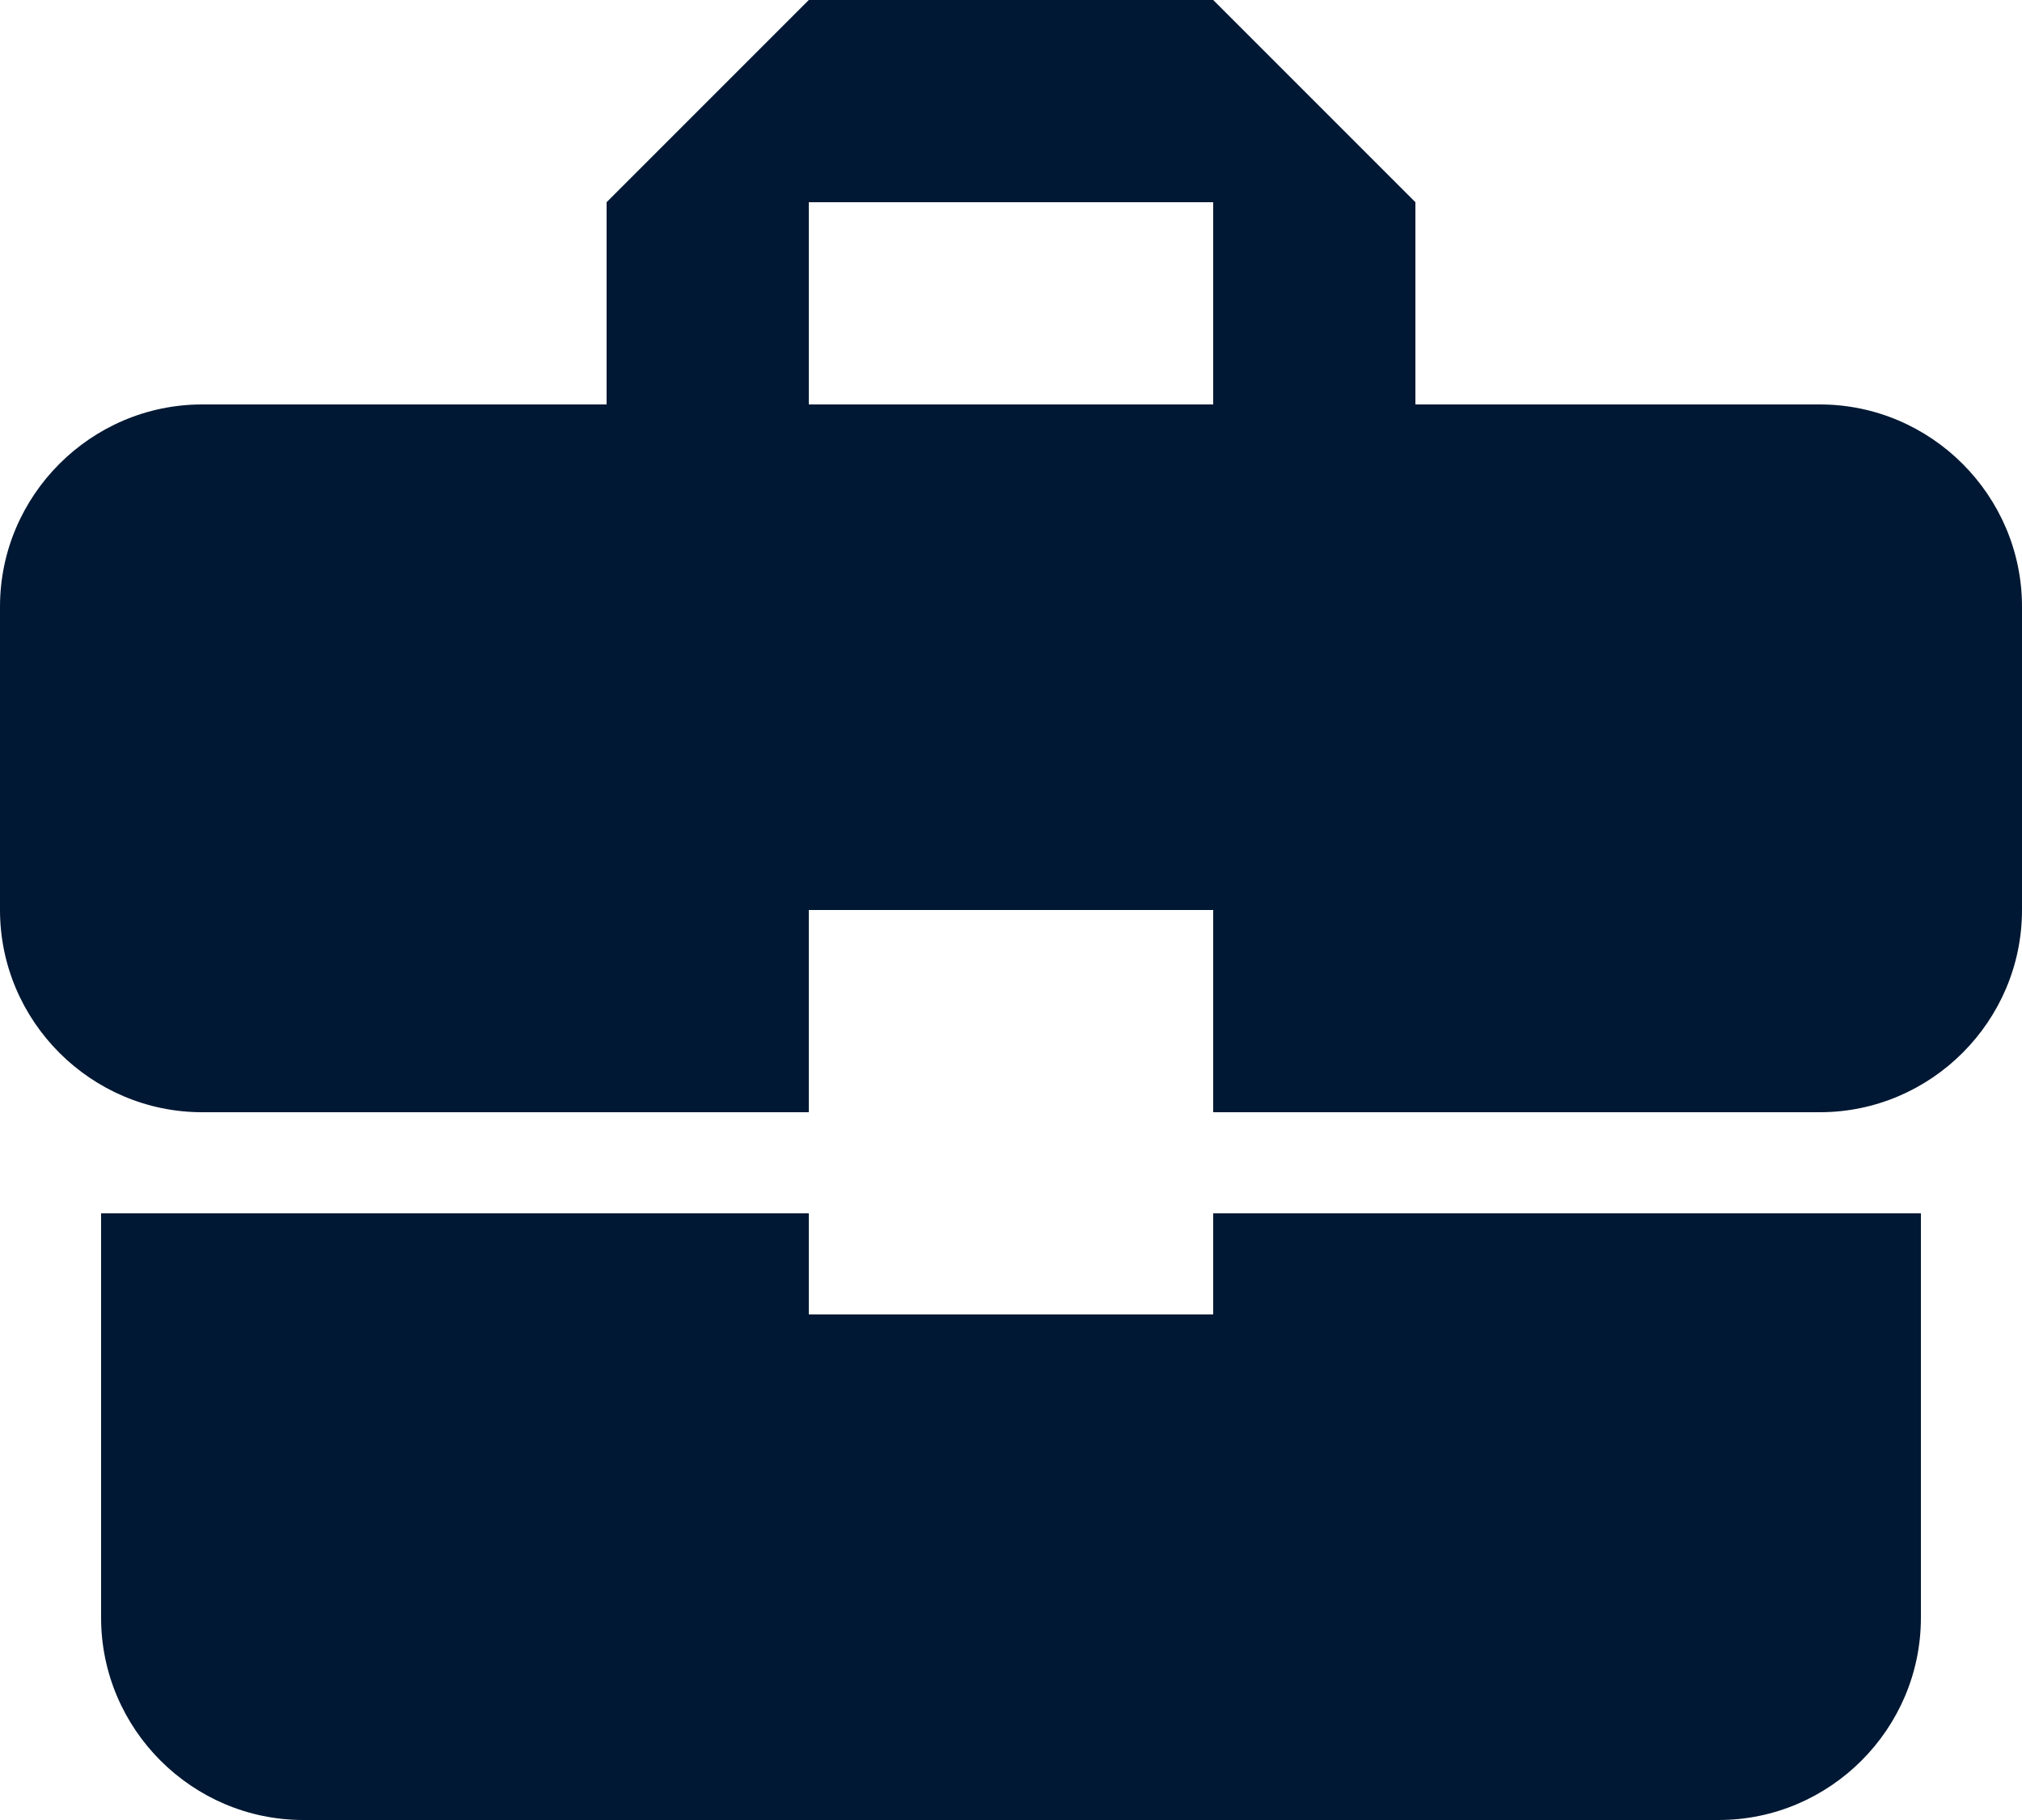
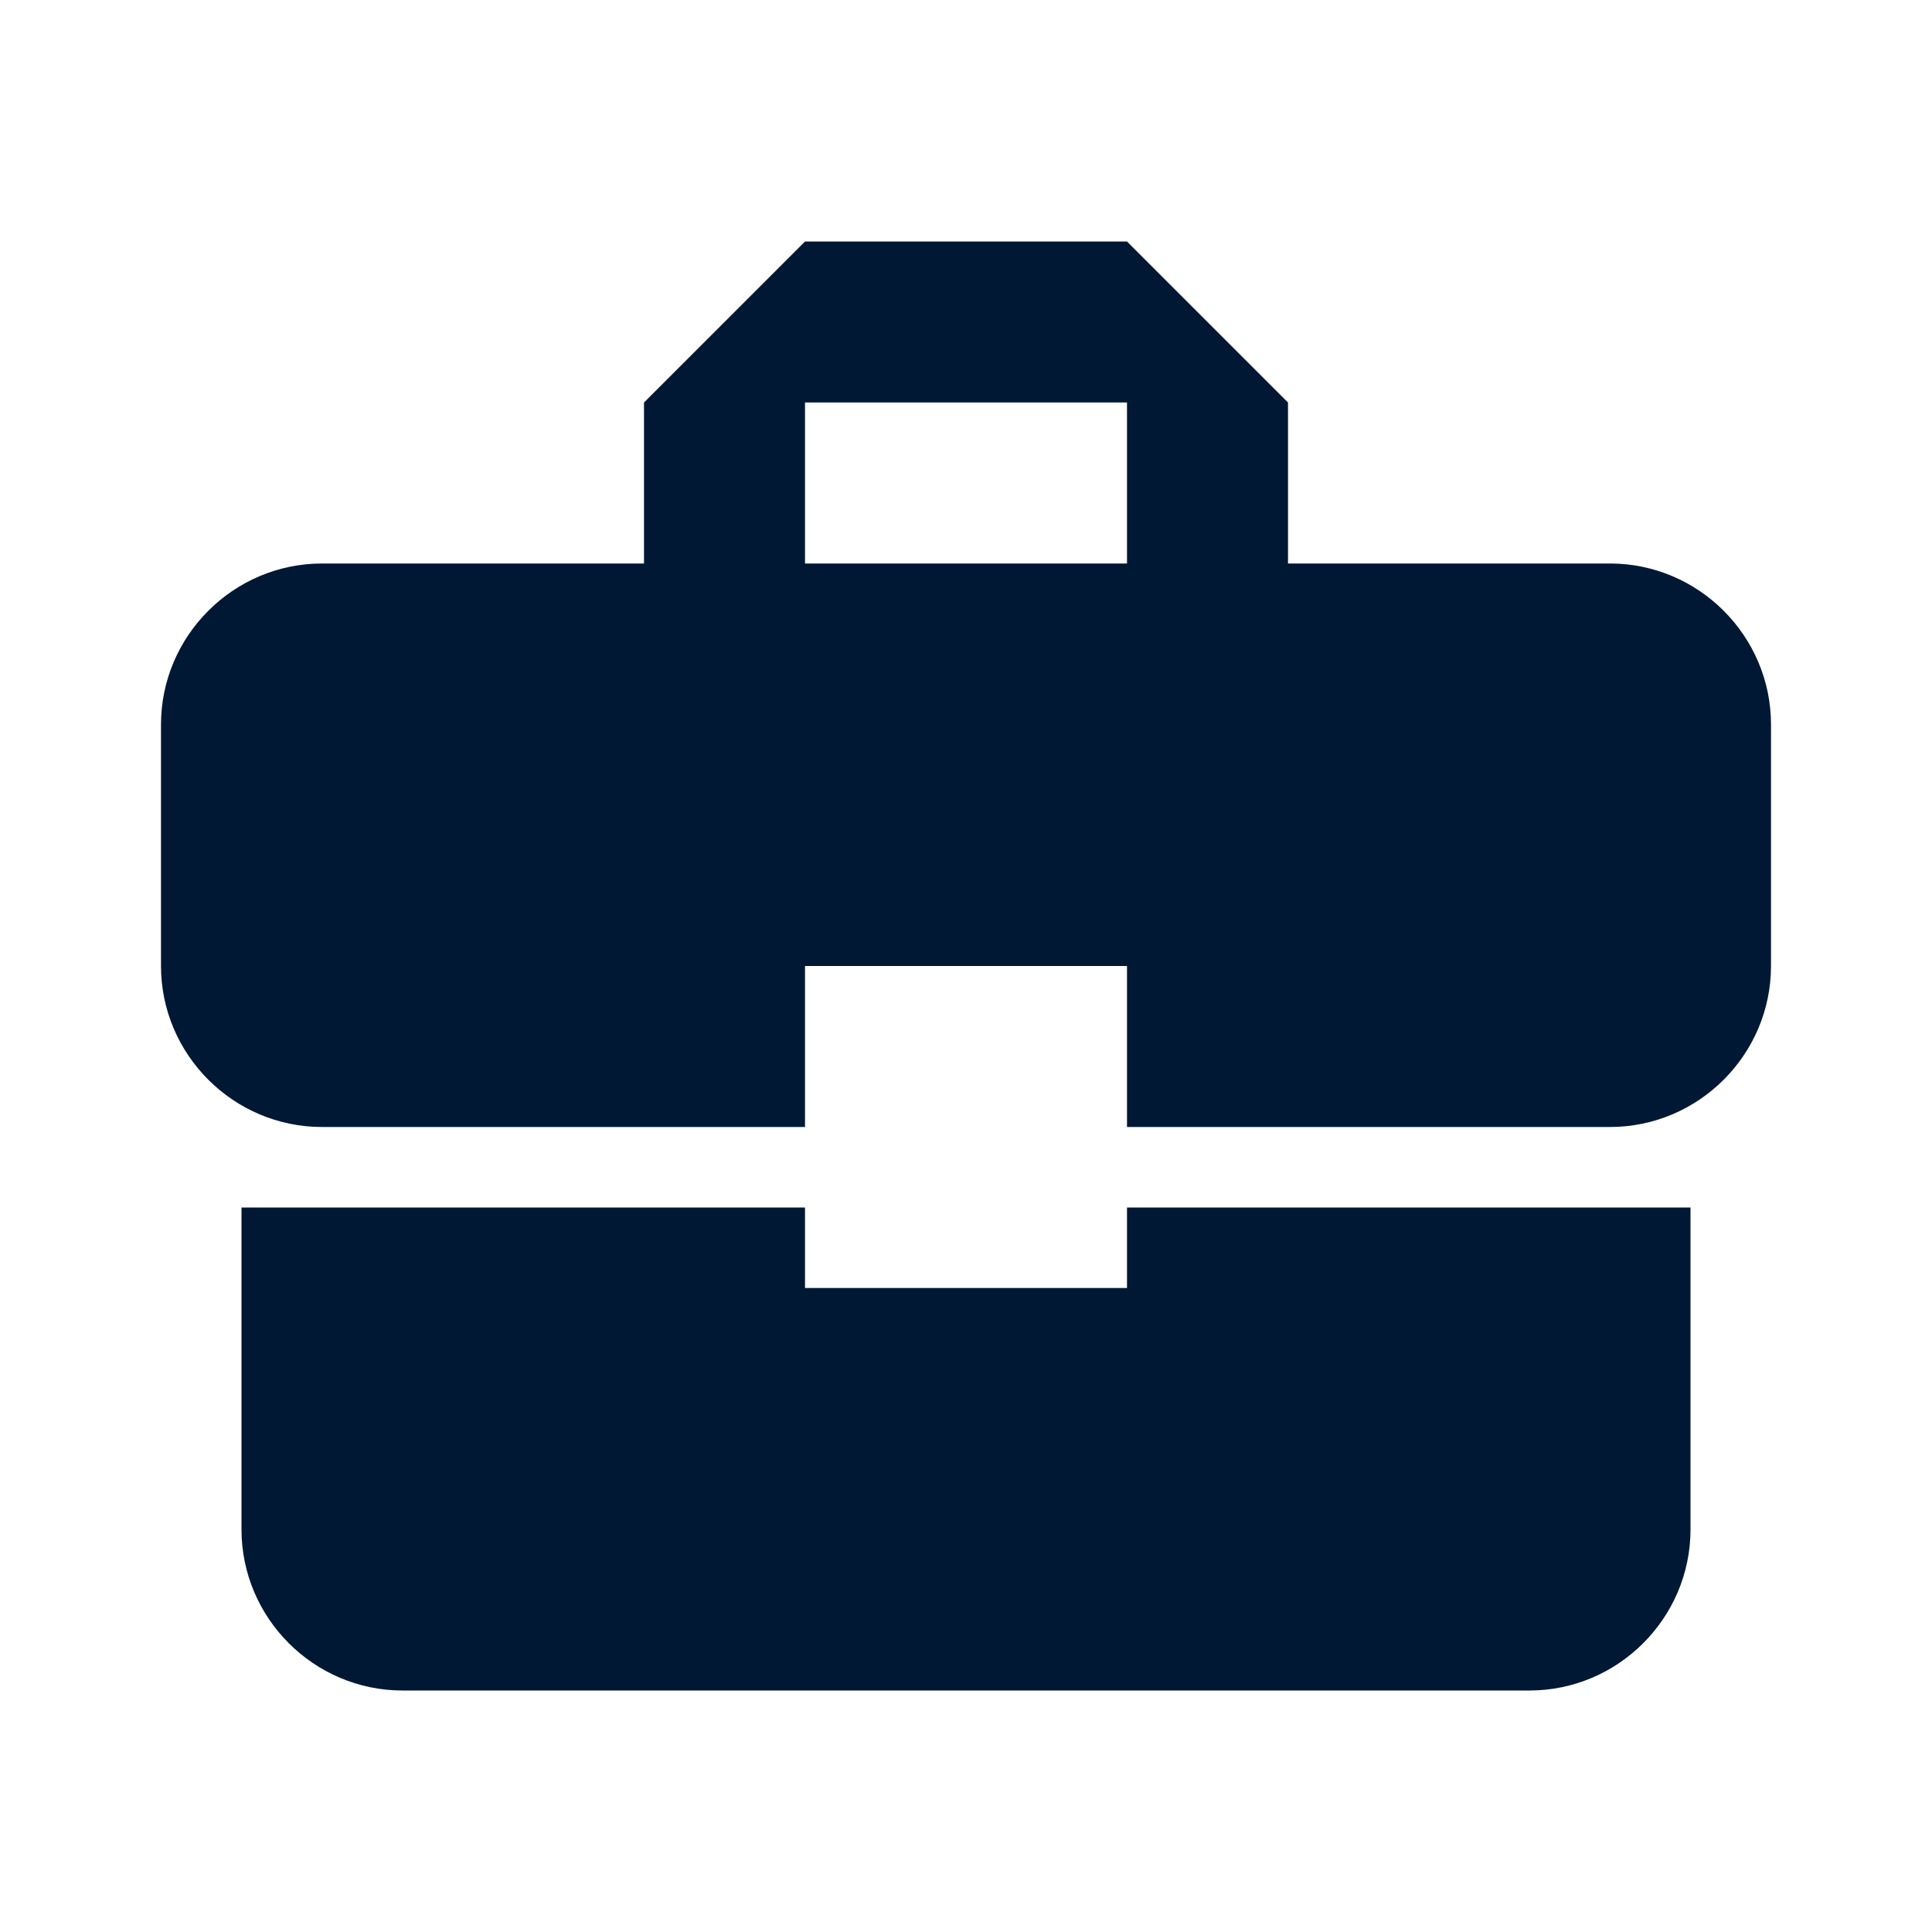
- <svg xmlns="http://www.w3.org/2000/svg" version="1.1" id="Layer_1" x="0px" y="0px" viewBox="0 0 20 18" style="enable-background:new 0 0 20 18;" xml:space="preserve">
+ <svg xmlns="http://www.w3.org/2000/svg" version="1.1" id="Layer_1" x="0px" y="0px" viewBox="0 0 24 24" style="enable-background:new 0 0 24 24;" xml:space="preserve">
  <style type="text/css">
	.st0{fill:#001833;}
</style>
-   <path id="path-1_1_" class="st0" d="M8,13v-1H1l0,4c0,1.1,0.9,2,2,2h14c1.1,0,2-0.9,2-2v-4h-7v1H8z M18,4h-4V2l-2-2H8L6,2v2H2  C0.9,4,0,4.9,0,6v3c0,1.1,0.9,2,2,2h6V9h4v2h6c1.1,0,2-0.9,2-2V6C20,4.9,19.1,4,18,4z M12,4H8V2h4V4z" />
+   <path id="path-1_1_" class="st0" d="M10,16v-1H3v4c0,1.1,0.9,2,2,2h14c1.1,0,2-0.9,2-2v-4h-7v1H10z M20,7h-4V5l-2-2h-4L8,5v2H4  C2.9,7,2,7.9,2,9v3c0,1.1,0.9,2,2,2h6v-2h4v2h6c1.1,0,2-0.9,2-2V9C22,7.9,21.1,7,20,7z M14,7h-4V5h4V7z" />
</svg>
